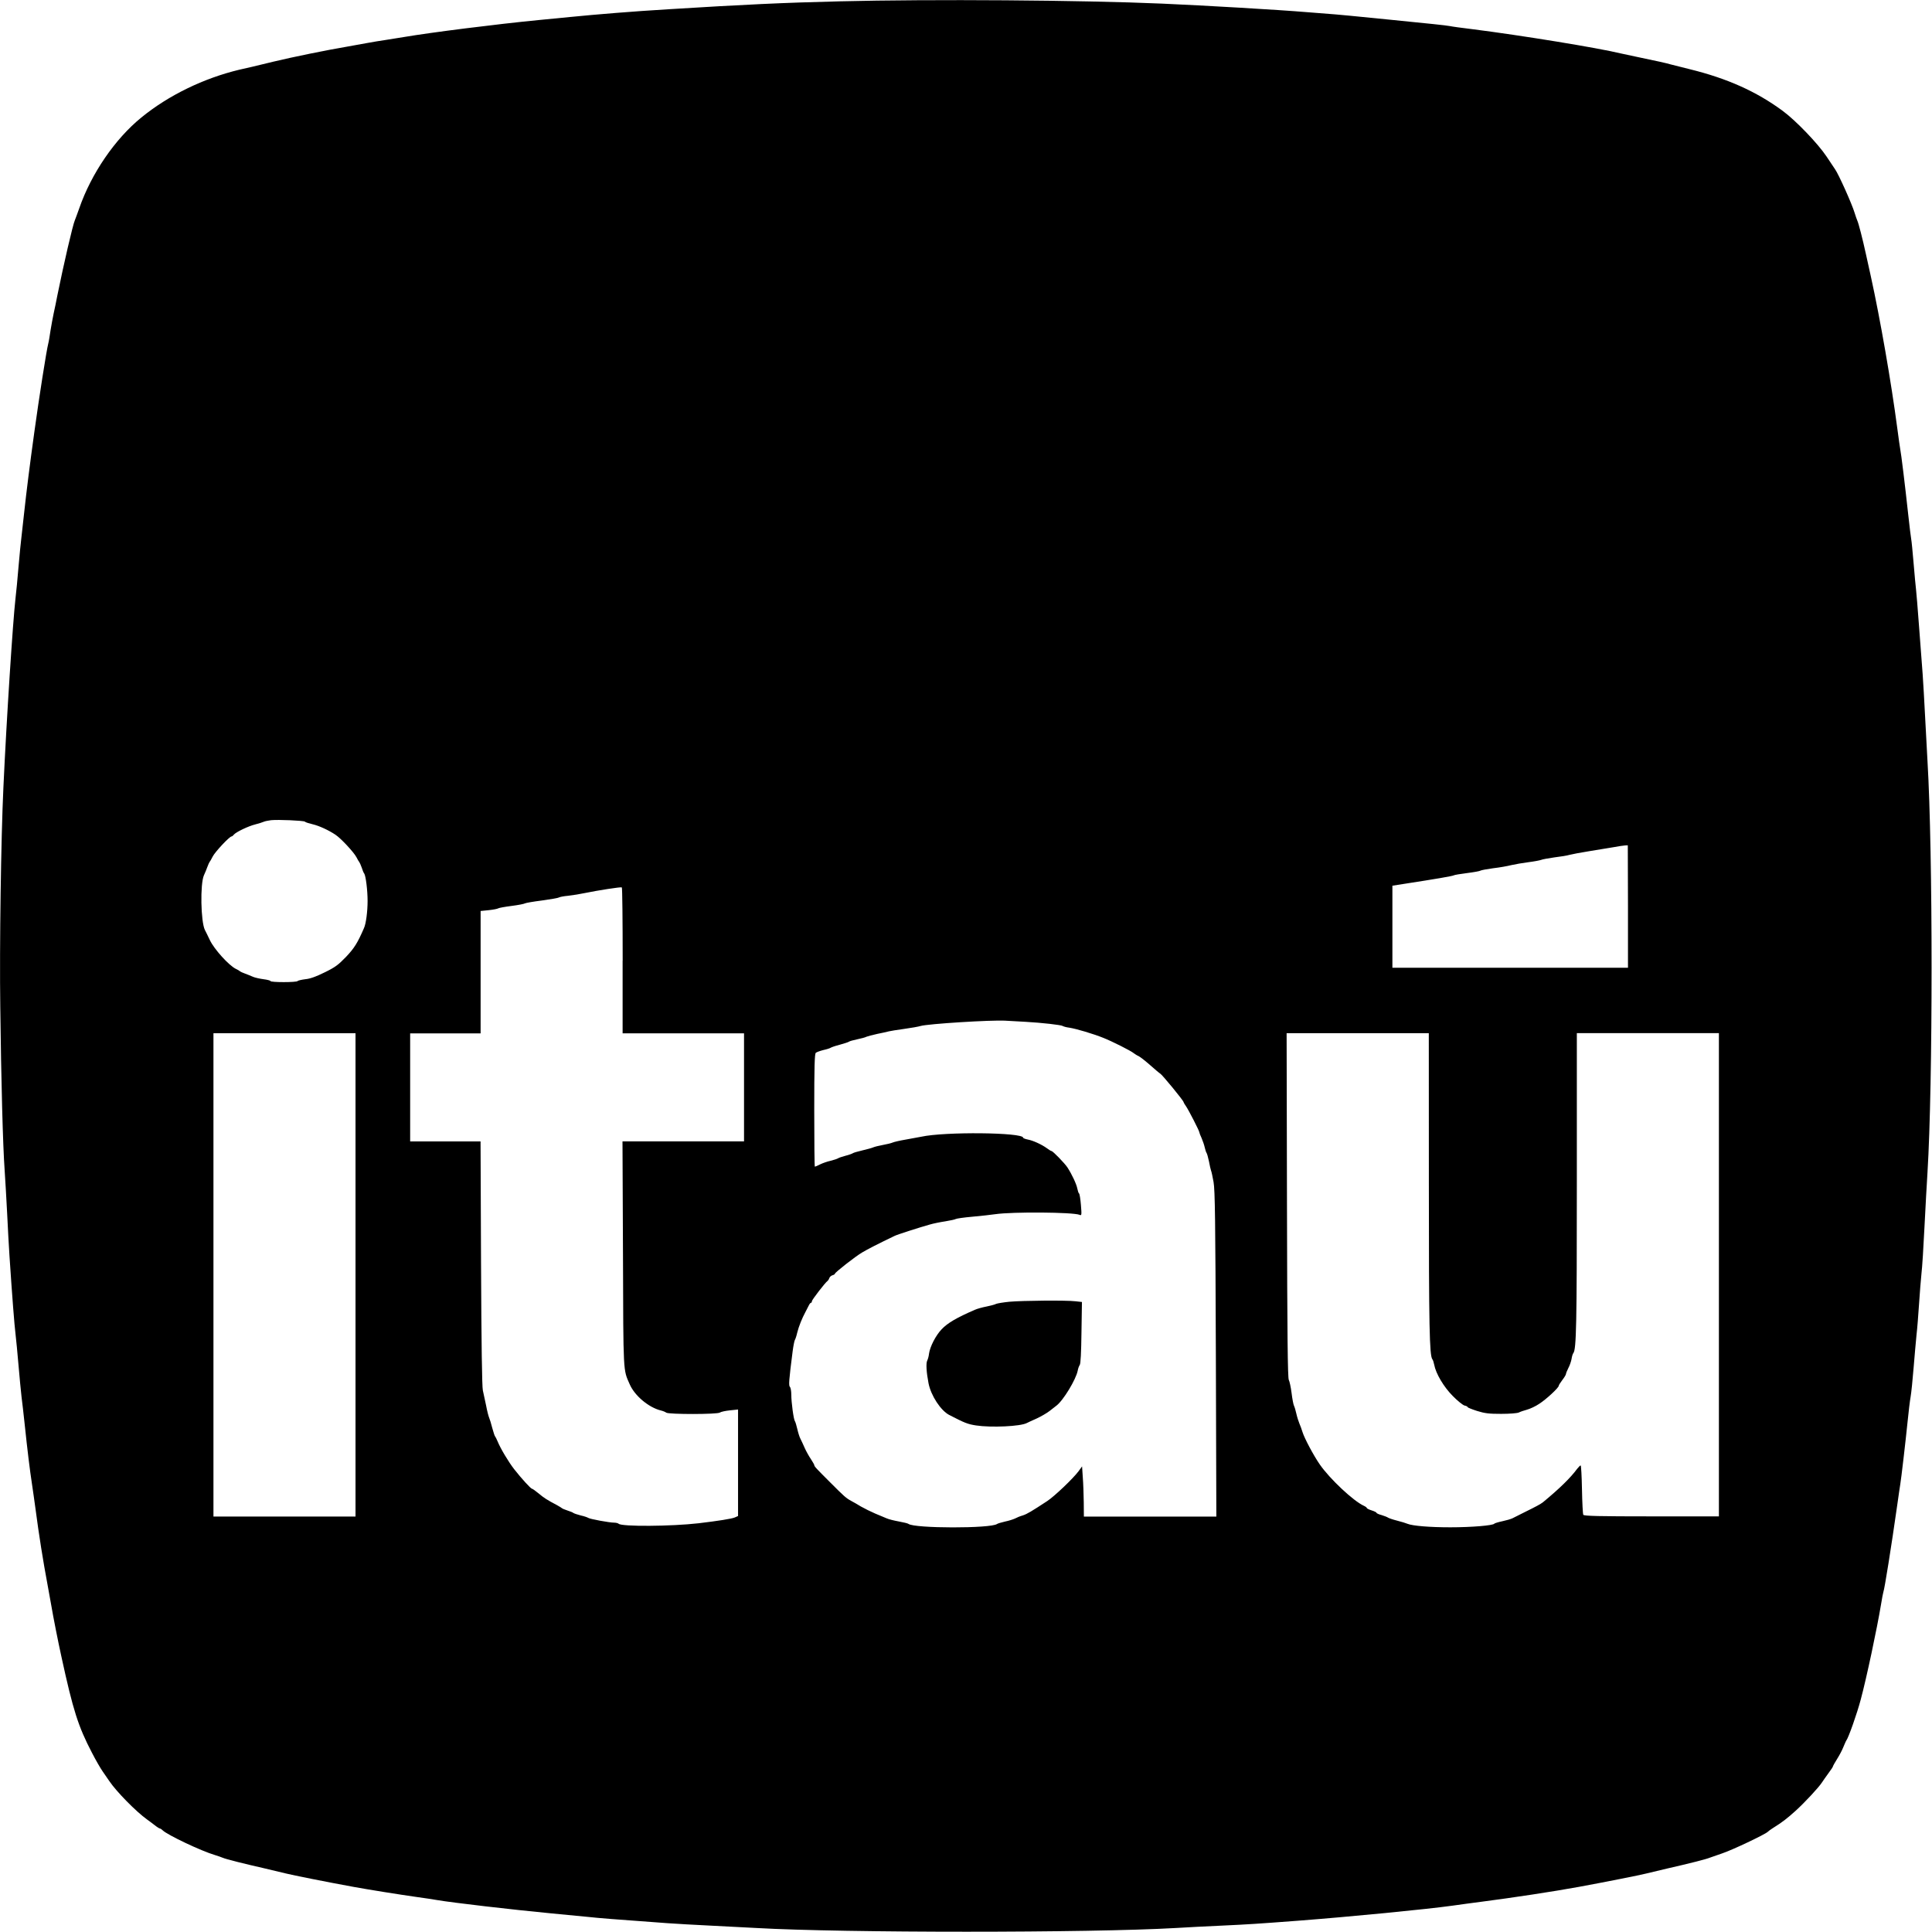
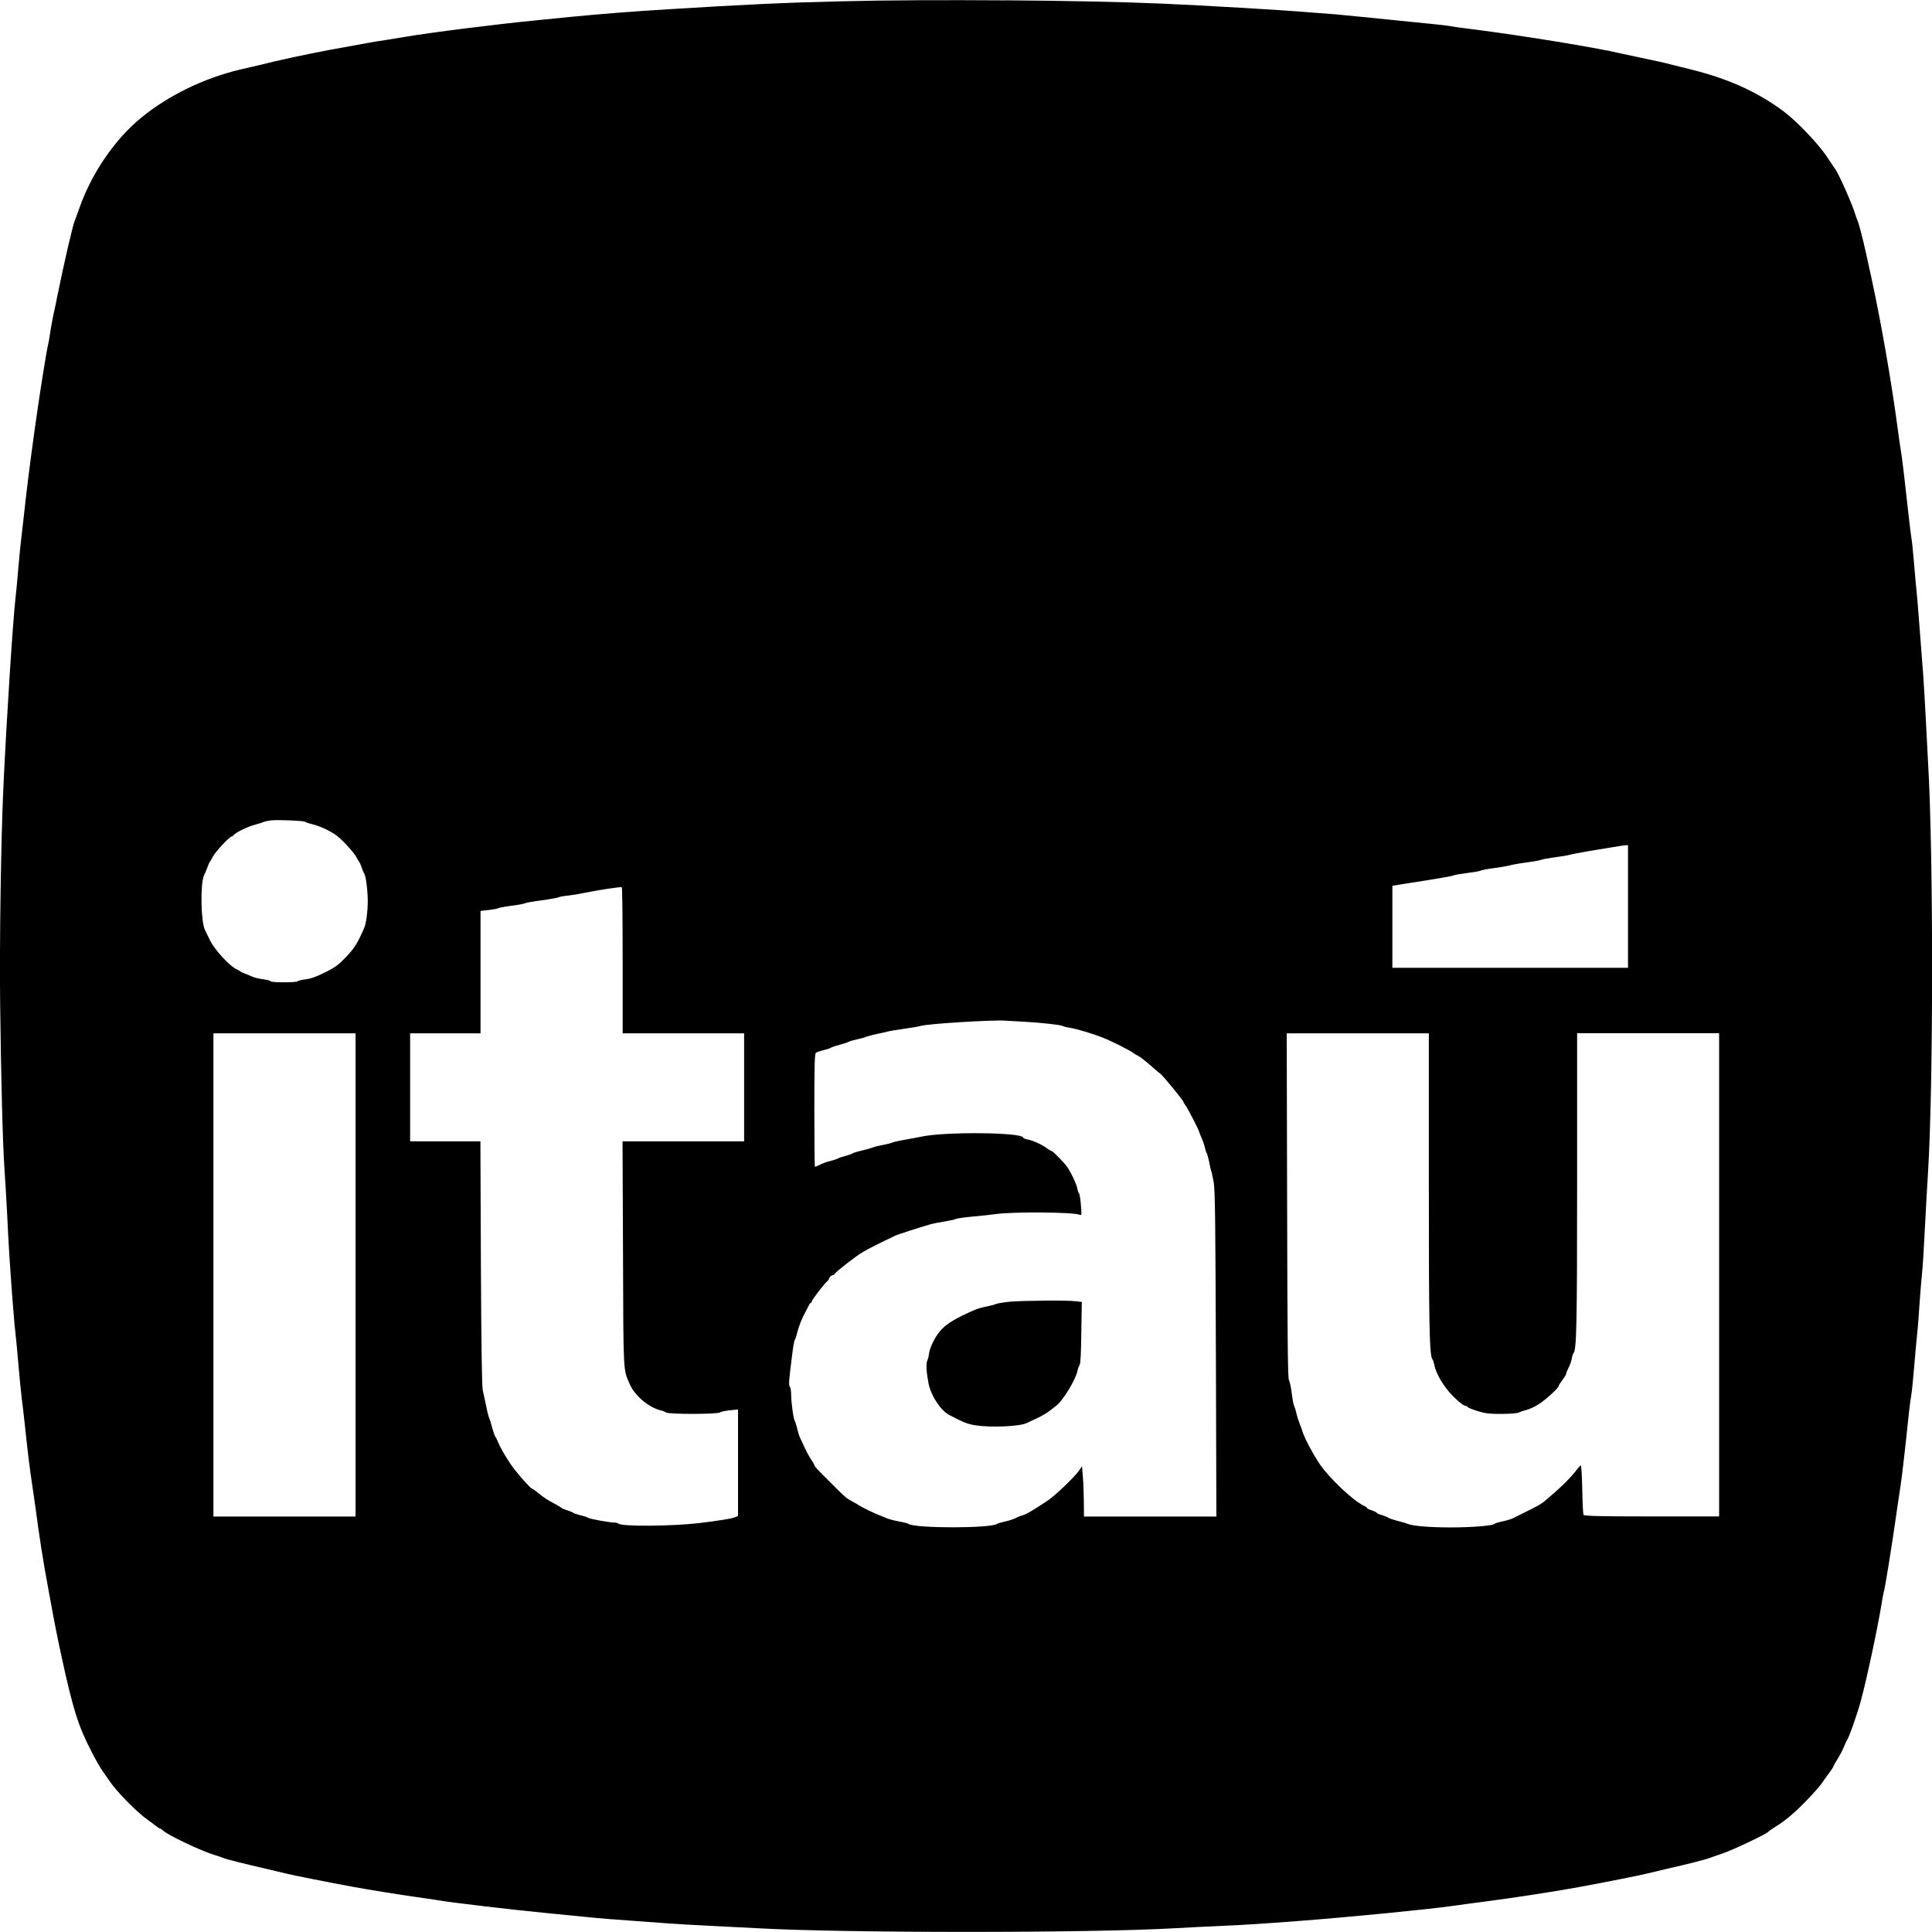
<svg xmlns="http://www.w3.org/2000/svg" width="32" height="32" version="1.1" id="svg2">
  <defs id="defs2" />
-   <g id="g2" transform="translate(-2.752553,2.030927)">
-     <path d="m 16.665,-2.009 c -0.921,0.022 -1.597,0.054 -2.836,0.131 -0.573,0.034 -1.198,0.085 -1.639,0.129 -0.111,0.012 -0.342,0.034 -0.513,0.05 -0.718,0.07 -1.784,0.205 -2.232,0.281 -0.095,0.016 -0.233,0.038 -0.312,0.05 -0.076,0.01 -0.213,0.034 -0.302,0.05 -0.088,0.016 -0.237,0.044 -0.332,0.06 -0.332,0.056 -0.897,0.171 -1.217,0.248 -0.089,0.022 -0.248,0.06 -0.352,0.085 -0.105,0.024 -0.199,0.046 -0.211,0.048 -0.59,0.141 -1.175,0.424 -1.625,0.792 -0.438,0.356 -0.83,0.931 -1.028,1.502 -0.032,0.088 -0.064,0.179 -0.074,0.201 -0.034,0.076 -0.183,0.72 -0.29,1.247 -0.016,0.088 -0.044,0.219 -0.06,0.292 -0.016,0.072 -0.038,0.199 -0.052,0.281 -0.012,0.082 -0.028,0.183 -0.038,0.221 -0.03,0.115 -0.153,0.899 -0.231,1.468 -0.076,0.551 -0.127,0.951 -0.171,1.358 -0.022,0.199 -0.044,0.394 -0.048,0.432 -0.006,0.038 -0.024,0.233 -0.042,0.432 -0.016,0.199 -0.04,0.442 -0.052,0.543 -0.042,0.37 -0.147,1.981 -0.199,3.117 -0.04,0.842 -0.066,2.647 -0.052,3.63 0.014,1.227 0.044,2.323 0.072,2.705 0.01,0.155 0.03,0.481 0.042,0.724 0.012,0.243 0.028,0.555 0.038,0.694 0.046,0.696 0.082,1.152 0.1,1.297 0.01,0.089 0.034,0.324 0.05,0.521 0.016,0.197 0.04,0.432 0.05,0.523 0.012,0.091 0.034,0.286 0.05,0.435 0.05,0.477 0.089,0.788 0.121,0.996 0.016,0.111 0.044,0.3 0.06,0.422 0.058,0.442 0.127,0.873 0.201,1.267 0.016,0.088 0.042,0.237 0.06,0.332 0.034,0.201 0.113,0.601 0.169,0.855 0.193,0.887 0.277,1.152 0.505,1.589 0.062,0.121 0.143,0.261 0.179,0.312 0.034,0.05 0.084,0.123 0.111,0.161 0.115,0.171 0.443,0.505 0.624,0.634 0.03,0.022 0.088,0.064 0.126,0.094 0.04,0.032 0.079,0.056 0.089,0.056 0.008,0 0.028,0.014 0.044,0.03 0.079,0.076 0.632,0.34 0.869,0.41 0.044,0.014 0.099,0.032 0.121,0.042 0.052,0.024 0.348,0.098 0.704,0.179 0.155,0.036 0.314,0.074 0.352,0.084 0.093,0.024 0.676,0.141 1.116,0.221 0.253,0.046 0.746,0.125 1.056,0.169 0.117,0.016 0.266,0.038 0.332,0.05 0.243,0.042 1.249,0.159 1.88,0.219 0.227,0.022 0.507,0.048 0.623,0.06 0.189,0.02 0.382,0.036 1.307,0.103 0.139,0.01 0.455,0.028 0.704,0.04 0.249,0.012 0.597,0.03 0.774,0.04 1.432,0.082 5.526,0.082 6.938,0 0.177,-0.012 0.525,-0.028 0.774,-0.04 0.428,-0.02 0.585,-0.03 1.257,-0.081 0.861,-0.066 2.126,-0.189 2.554,-0.249 0.123,-0.018 0.334,-0.046 0.473,-0.064 0.513,-0.066 1.217,-0.173 1.619,-0.247 0.441,-0.081 1.024,-0.197 1.116,-0.221 0.038,-0.01 0.197,-0.048 0.352,-0.084 0.348,-0.079 0.65,-0.155 0.704,-0.179 a 11.671,11.671 0 0 1 0.201,-0.07 c 0.165,-0.054 0.712,-0.314 0.758,-0.358 0.014,-0.014 0.054,-0.044 0.088,-0.064 0.157,-0.098 0.229,-0.155 0.372,-0.283 0.161,-0.147 0.384,-0.388 0.438,-0.471 0.018,-0.028 0.066,-0.096 0.106,-0.151 0.042,-0.056 0.076,-0.107 0.076,-0.115 0,-0.008 0.032,-0.064 0.07,-0.125 0.038,-0.06 0.085,-0.149 0.103,-0.197 0.02,-0.046 0.04,-0.096 0.048,-0.106 0.038,-0.05 0.179,-0.451 0.239,-0.678 0.095,-0.352 0.271,-1.182 0.336,-1.575 0.016,-0.1 0.034,-0.195 0.04,-0.211 0.018,-0.044 0.129,-0.734 0.229,-1.438 0.022,-0.155 0.044,-0.31 0.05,-0.342 0.016,-0.093 0.088,-0.71 0.121,-1.036 0.016,-0.161 0.038,-0.346 0.05,-0.412 0.012,-0.067 0.034,-0.284 0.05,-0.483 0.016,-0.199 0.038,-0.444 0.048,-0.543 0.012,-0.1 0.03,-0.33 0.042,-0.513 0.012,-0.183 0.03,-0.408 0.04,-0.503 0.012,-0.094 0.034,-0.442 0.05,-0.774 0.018,-0.332 0.038,-0.74 0.05,-0.905 0.09,-1.462 0.09,-5.299 0,-6.808 -0.01,-0.171 -0.028,-0.507 -0.04,-0.744 -0.012,-0.237 -0.03,-0.551 -0.04,-0.694 -0.012,-0.145 -0.038,-0.501 -0.06,-0.794 -0.022,-0.294 -0.044,-0.569 -0.05,-0.613 -0.006,-0.044 -0.024,-0.239 -0.04,-0.432 -0.016,-0.193 -0.034,-0.374 -0.04,-0.402 -0.006,-0.028 -0.028,-0.213 -0.05,-0.412 -0.052,-0.481 -0.117,-1.011 -0.131,-1.074 -0.006,-0.028 -0.028,-0.189 -0.05,-0.354 -0.099,-0.752 -0.281,-1.8 -0.438,-2.514 -0.022,-0.101 -0.058,-0.263 -0.08,-0.362 -0.056,-0.257 -0.123,-0.517 -0.145,-0.563 -0.01,-0.022 -0.028,-0.076 -0.042,-0.121 -0.044,-0.149 -0.268,-0.646 -0.324,-0.724 -0.008,-0.012 -0.072,-0.106 -0.141,-0.211 -0.143,-0.215 -0.509,-0.597 -0.728,-0.758 -0.434,-0.32 -0.917,-0.537 -1.54,-0.69 a 29.44,29.44 0 0 1 -0.322,-0.081 c -0.074,-0.022 -0.223,-0.054 -0.543,-0.121 a 26.462,26.462 0 0 1 -0.271,-0.058 c -0.388,-0.094 -1.651,-0.3 -2.474,-0.404 -0.165,-0.02 -0.328,-0.042 -0.362,-0.05 -0.06,-0.012 -0.352,-0.042 -0.945,-0.101 -0.165,-0.016 -0.392,-0.04 -0.503,-0.05 -0.111,-0.012 -0.31,-0.03 -0.442,-0.042 -0.133,-0.01 -0.35,-0.028 -0.483,-0.038 -0.45,-0.038 -1.701,-0.111 -2.393,-0.141 -1.338,-0.058 -3.807,-0.076 -5.34,-0.038 z M 7.804,11.58 c 0.012,0.01 0.07,0.028 0.129,0.042 0.109,0.026 0.262,0.097 0.376,0.173 0.091,0.06 0.304,0.29 0.346,0.37 0.02,0.04 0.042,0.076 0.048,0.082 0.006,0.006 0.024,0.046 0.04,0.09 0.014,0.044 0.032,0.091 0.042,0.1 0.026,0.038 0.056,0.277 0.056,0.455 0,0.173 -0.026,0.376 -0.06,0.45 -0.108,0.249 -0.161,0.332 -0.298,0.477 -0.127,0.131 -0.179,0.171 -0.352,0.255 -0.141,0.07 -0.242,0.107 -0.322,0.114 -0.064,0.008 -0.121,0.022 -0.127,0.03 -0.014,0.024 -0.45,0.024 -0.45,0 0,-0.008 -0.05,-0.022 -0.115,-0.03 -0.062,-0.008 -0.141,-0.026 -0.175,-0.04 a 2.07,2.07 0 0 0 -0.133,-0.054 c -0.038,-0.014 -0.075,-0.03 -0.081,-0.036 -0.006,-0.008 -0.036,-0.026 -0.07,-0.042 -0.117,-0.058 -0.358,-0.326 -0.428,-0.473 -0.038,-0.078 -0.074,-0.155 -0.084,-0.171 -0.068,-0.137 -0.08,-0.76 -0.016,-0.905 0.018,-0.038 0.044,-0.102 0.058,-0.141 0.014,-0.038 0.03,-0.074 0.036,-0.08 0.006,-0.006 0.03,-0.046 0.052,-0.091 0.038,-0.075 0.277,-0.332 0.312,-0.332 0.008,0 0.026,-0.014 0.04,-0.032 0.038,-0.042 0.233,-0.137 0.352,-0.167 0.056,-0.014 0.119,-0.034 0.141,-0.044 0.022,-0.01 0.076,-0.02 0.121,-0.026 0.119,-0.012 0.535,0.006 0.561,0.024 z m 21.913,1.402 v 1.016 h -3.902 v -1.359 l 0.217,-0.034 c 0.481,-0.074 0.78,-0.125 0.798,-0.137 0.012,-0.008 0.111,-0.024 0.221,-0.038 0.111,-0.014 0.211,-0.032 0.221,-0.04 0.012,-0.008 0.107,-0.026 0.211,-0.04 0.105,-0.012 0.241,-0.036 0.302,-0.052 0.06,-0.014 0.187,-0.036 0.281,-0.048 0.095,-0.012 0.189,-0.03 0.211,-0.038 0.022,-0.01 0.123,-0.028 0.221,-0.042 0.101,-0.012 0.213,-0.03 0.251,-0.042 0.038,-0.01 0.183,-0.038 0.322,-0.06 0.139,-0.022 0.32,-0.052 0.402,-0.066 0.082,-0.016 0.171,-0.028 0.197,-0.03 l 0.044,-0.002 z M 13.065,13.879 v 1.205 h 2.011 v 1.79 h -2.013 l 0.008,1.864 c 0.006,2.009 0.002,1.91 0.111,2.158 0.082,0.191 0.316,0.386 0.517,0.435 0.034,0.008 0.073,0.024 0.089,0.036 0.038,0.03 0.853,0.03 0.889,-0.002 0.016,-0.012 0.088,-0.028 0.165,-0.036 l 0.135,-0.014 v 1.764 l -0.054,0.024 c -0.05,0.022 -0.281,0.058 -0.599,0.096 -0.452,0.052 -1.277,0.058 -1.325,0.008 -0.012,-0.01 -0.044,-0.018 -0.074,-0.018 -0.079,0 -0.404,-0.06 -0.429,-0.079 -0.012,-0.008 -0.066,-0.028 -0.123,-0.04 -0.054,-0.014 -0.108,-0.032 -0.121,-0.04 -0.01,-0.01 -0.056,-0.028 -0.1,-0.042 -0.044,-0.014 -0.085,-0.032 -0.091,-0.038 -0.006,-0.006 -0.042,-0.028 -0.081,-0.05 -0.167,-0.088 -0.217,-0.12 -0.306,-0.195 -0.052,-0.042 -0.1,-0.078 -0.111,-0.078 -0.02,-0.002 -0.173,-0.169 -0.293,-0.322 -0.093,-0.119 -0.229,-0.346 -0.276,-0.463 -0.016,-0.038 -0.034,-0.074 -0.04,-0.08 -0.008,-0.006 -0.028,-0.068 -0.048,-0.141 -0.018,-0.072 -0.042,-0.149 -0.052,-0.171 -0.01,-0.022 -0.034,-0.113 -0.05,-0.201 a 9.634,9.634 0 0 0 -0.054,-0.251 c -0.014,-0.06 -0.024,-0.768 -0.03,-2.108 l -0.008,-2.015 H 9.546 v -1.79 h 1.167 v -2.027 l 0.137,-0.014 c 0.074,-0.008 0.145,-0.022 0.155,-0.03 0.012,-0.008 0.111,-0.026 0.221,-0.04 0.111,-0.014 0.211,-0.034 0.221,-0.042 0.012,-0.008 0.139,-0.03 0.282,-0.048 0.145,-0.02 0.272,-0.042 0.281,-0.05 0.012,-0.008 0.079,-0.022 0.151,-0.028 a 3.32,3.32 0 0 0 0.282,-0.046 c 0.215,-0.044 0.591,-0.103 0.609,-0.093 0.008,0.004 0.014,0.551 0.014,1.215 z m 6.667,1.014 c 0.281,0.016 0.599,0.052 0.623,0.07 0.012,0.008 0.06,0.022 0.111,0.028 0.115,0.018 0.394,0.101 0.563,0.169 0.141,0.056 0.455,0.213 0.503,0.254 0.016,0.012 0.052,0.036 0.08,0.048 0.028,0.014 0.117,0.084 0.195,0.153 0.079,0.07 0.151,0.131 0.161,0.135 0.03,0.014 0.388,0.449 0.388,0.473 0,0.006 0.018,0.038 0.04,0.068 0.042,0.06 0.221,0.408 0.221,0.431 0,0.008 0.016,0.052 0.038,0.098 0.02,0.046 0.044,0.117 0.052,0.155 0.008,0.038 0.022,0.079 0.03,0.09 0.008,0.01 0.026,0.074 0.04,0.141 0.012,0.066 0.028,0.135 0.034,0.151 0.008,0.016 0.026,0.102 0.042,0.191 0.024,0.133 0.03,0.634 0.038,2.85 l 0.008,2.691 h -2.194 l -0.002,-0.237 c -0.002,-0.129 -0.008,-0.316 -0.016,-0.414 l -0.012,-0.181 -0.058,0.08 c -0.092,0.123 -0.396,0.412 -0.517,0.493 -0.264,0.173 -0.334,0.215 -0.406,0.239 -0.044,0.012 -0.102,0.036 -0.131,0.052 -0.03,0.014 -0.105,0.038 -0.165,0.05 -0.06,0.014 -0.121,0.032 -0.131,0.04 -0.102,0.076 -1.37,0.075 -1.468,-0.002 -0.01,-0.008 -0.082,-0.026 -0.161,-0.04 -0.076,-0.014 -0.167,-0.036 -0.201,-0.052 -0.032,-0.014 -0.119,-0.05 -0.189,-0.079 a 2.832,2.832 0 0 1 -0.237,-0.117 3.329,3.329 0 0 0 -0.163,-0.094 c -0.084,-0.046 -0.113,-0.073 -0.342,-0.302 -0.235,-0.235 -0.266,-0.267 -0.266,-0.289 0,-0.008 -0.026,-0.052 -0.056,-0.099 -0.032,-0.046 -0.079,-0.131 -0.103,-0.185 -0.024,-0.056 -0.056,-0.123 -0.07,-0.151 -0.016,-0.028 -0.038,-0.1 -0.052,-0.161 -0.014,-0.06 -0.032,-0.121 -0.04,-0.131 -0.022,-0.028 -0.06,-0.314 -0.06,-0.438 0,-0.058 -0.01,-0.117 -0.022,-0.129 -0.024,-0.024 -0.018,-0.105 0.044,-0.59 0.012,-0.094 0.03,-0.181 0.038,-0.191 0.008,-0.012 0.026,-0.064 0.038,-0.119 0.026,-0.105 0.081,-0.241 0.137,-0.344 0.018,-0.034 0.042,-0.08 0.054,-0.105 0.012,-0.026 0.028,-0.046 0.038,-0.046 0.008,0 0.014,-0.012 0.014,-0.026 0,-0.022 0.221,-0.31 0.26,-0.336 0.008,-0.006 0.022,-0.026 0.028,-0.046 0.008,-0.022 0.032,-0.042 0.054,-0.048 0.022,-0.006 0.04,-0.018 0.04,-0.026 0,-0.02 0.338,-0.286 0.452,-0.352 0.082,-0.05 0.268,-0.145 0.537,-0.274 0.038,-0.02 0.414,-0.141 0.579,-0.187 0.06,-0.018 0.179,-0.042 0.261,-0.054 0.082,-0.014 0.161,-0.03 0.171,-0.038 0.012,-0.008 0.133,-0.026 0.272,-0.038 0.139,-0.012 0.31,-0.032 0.382,-0.042 0.286,-0.042 1.289,-0.034 1.396,0.01 0.036,0.016 0.038,0.008 0.024,-0.163 -0.008,-0.099 -0.022,-0.183 -0.03,-0.189 -0.01,-0.006 -0.022,-0.044 -0.03,-0.084 -0.014,-0.074 -0.091,-0.237 -0.163,-0.348 -0.046,-0.07 -0.242,-0.272 -0.264,-0.272 -0.008,0 -0.042,-0.02 -0.076,-0.046 -0.088,-0.064 -0.231,-0.129 -0.318,-0.145 -0.042,-0.008 -0.076,-0.022 -0.076,-0.03 0,-0.088 -1.299,-0.102 -1.689,-0.016 -0.05,0.01 -0.167,0.032 -0.261,0.048 -0.095,0.016 -0.189,0.038 -0.211,0.048 -0.022,0.01 -0.094,0.028 -0.161,0.04 -0.066,0.012 -0.139,0.03 -0.161,0.04 -0.022,0.01 -0.102,0.032 -0.179,0.05 -0.076,0.018 -0.149,0.038 -0.161,0.048 -0.012,0.008 -0.066,0.028 -0.123,0.042 -0.054,0.014 -0.111,0.034 -0.121,0.042 -0.012,0.008 -0.066,0.026 -0.121,0.04 -0.056,0.012 -0.135,0.04 -0.175,0.06 -0.042,0.022 -0.081,0.038 -0.087,0.038 -0.006,0 -0.01,-0.42 -0.01,-0.933 0,-0.726 0.006,-0.937 0.026,-0.953 0.014,-0.012 0.07,-0.032 0.125,-0.046 0.056,-0.012 0.111,-0.03 0.121,-0.038 0.012,-0.008 0.079,-0.032 0.151,-0.05 0.072,-0.02 0.141,-0.042 0.151,-0.05 0.012,-0.01 0.074,-0.026 0.139,-0.04 0.067,-0.014 0.135,-0.032 0.151,-0.042 0.018,-0.008 0.101,-0.03 0.183,-0.048 a 3.936,3.936 0 0 0 0.191,-0.042 c 0.022,-0.006 0.135,-0.024 0.251,-0.04 0.117,-0.016 0.239,-0.038 0.271,-0.048 0.117,-0.036 1.171,-0.102 1.408,-0.088 0.066,0.004 0.211,0.012 0.322,0.018 z M 8.641,19.086 v 4.002 h -2.353 V 15.083 h 2.353 z M 26.419,17.577 c 0,2.381 0.01,2.842 0.058,2.906 0.01,0.01 0.022,0.05 0.03,0.088 0.028,0.151 0.159,0.37 0.307,0.519 0.079,0.081 0.167,0.151 0.195,0.159 0.03,0.006 0.052,0.018 0.052,0.026 0,0.008 0.07,0.036 0.157,0.064 0.129,0.04 0.197,0.048 0.398,0.048 0.141,0 0.263,-0.01 0.292,-0.022 0.026,-0.014 0.088,-0.034 0.139,-0.048 0.05,-0.014 0.141,-0.056 0.201,-0.097 0.113,-0.072 0.322,-0.265 0.322,-0.298 0,-0.01 0.028,-0.054 0.06,-0.096 0.034,-0.044 0.06,-0.088 0.06,-0.1 0,-0.012 0.018,-0.054 0.038,-0.095 0.022,-0.04 0.046,-0.108 0.054,-0.151 0.006,-0.044 0.02,-0.088 0.03,-0.099 0.05,-0.064 0.058,-0.471 0.058,-2.83 v -2.47 h 2.353 v 8.004 h -1.114 c -0.871,0 -1.12,-0.006 -1.132,-0.026 -0.008,-0.012 -0.018,-0.203 -0.022,-0.422 -0.004,-0.217 -0.014,-0.396 -0.022,-0.396 -0.008,0 -0.032,0.024 -0.056,0.054 -0.113,0.153 -0.29,0.326 -0.567,0.555 -0.04,0.032 -0.123,0.076 -0.304,0.165 -0.082,0.04 -0.173,0.087 -0.201,0.101 -0.028,0.014 -0.105,0.036 -0.171,0.05 -0.066,0.014 -0.125,0.032 -0.131,0.04 -0.02,0.03 -0.376,0.06 -0.728,0.06 -0.346,0 -0.627,-0.024 -0.71,-0.058 -0.022,-0.01 -0.099,-0.034 -0.171,-0.052 -0.072,-0.018 -0.139,-0.042 -0.151,-0.05 -0.01,-0.008 -0.058,-0.028 -0.105,-0.042 -0.048,-0.012 -0.086,-0.03 -0.086,-0.038 0,-0.008 -0.036,-0.026 -0.081,-0.04 -0.044,-0.014 -0.08,-0.032 -0.08,-0.04 0,-0.008 -0.022,-0.024 -0.048,-0.036 -0.173,-0.078 -0.565,-0.446 -0.73,-0.684 -0.101,-0.145 -0.256,-0.435 -0.288,-0.541 -0.012,-0.042 -0.036,-0.105 -0.05,-0.137 -0.014,-0.034 -0.038,-0.106 -0.05,-0.161 -0.012,-0.056 -0.03,-0.115 -0.04,-0.135 -0.01,-0.018 -0.028,-0.113 -0.04,-0.211 -0.012,-0.097 -0.034,-0.195 -0.046,-0.217 -0.018,-0.03 -0.026,-0.748 -0.03,-2.892 l -0.006,-2.85 h 2.355 z m 0,0" style="fill:#000000;fill-opacity:1;fill-rule:nonzero;stroke:none;stroke-width:0.067" id="path1" />
-     <path d="m 19.471,19.53 c -0.098,0.01 -0.199,0.026 -0.221,0.036 -0.022,0.012 -0.094,0.03 -0.161,0.044 -0.064,0.012 -0.151,0.036 -0.191,0.054 -0.302,0.131 -0.449,0.217 -0.549,0.322 -0.097,0.101 -0.193,0.288 -0.209,0.404 -0.004,0.04 -0.018,0.093 -0.03,0.115 -0.022,0.046 -0.014,0.189 0.022,0.376 0.04,0.203 0.201,0.451 0.344,0.525 0.254,0.131 0.302,0.151 0.443,0.173 0.253,0.038 0.736,0.016 0.841,-0.04 0.018,-0.01 0.093,-0.044 0.165,-0.076 0.073,-0.034 0.167,-0.089 0.211,-0.123 0.044,-0.034 0.094,-0.074 0.113,-0.088 0.115,-0.086 0.326,-0.436 0.354,-0.581 0.006,-0.036 0.022,-0.079 0.034,-0.095 0.014,-0.018 0.024,-0.203 0.028,-0.535 l 0.008,-0.507 -0.109,-0.012 c -0.147,-0.018 -0.871,-0.012 -1.092,0.008 z m 0,0" style="fill:#000000;fill-opacity:1;fill-rule:nonzero;stroke:none;stroke-width:0.067" id="path2" />
-   </g>
+   <path id="path1" style="fill:#000000;fill-opacity:1;fill-rule:nonzero;stroke:none;stroke-width:0.067" d="m 16.656,0.006 c -0.976,-0.007 -1.978,-0.004 -2.744,0.016 -0.921,0.022 -1.597,0.054 -2.836,0.131 C 10.503,0.187 9.878,0.237 9.438,0.281 9.327,0.293 9.097,0.316 8.926,0.332 c -0.718,0.07 -1.784,0.205 -2.232,0.281 -0.095,0.016 -0.234,0.039 -0.312,0.051 -0.076,0.01 -0.212,0.033 -0.301,0.049 -0.088,0.016 -0.238,0.045 -0.332,0.061 C 5.416,0.83 4.851,0.945 4.531,1.021 4.443,1.044 4.284,1.081 4.18,1.105 4.075,1.129 3.981,1.152 3.969,1.154 3.379,1.295 2.792,1.579 2.342,1.947 1.903,2.303 1.512,2.878 1.314,3.449 c -0.032,0.088 -0.064,0.179 -0.074,0.201 -0.034,0.076 -0.182,0.719 -0.289,1.246 -0.016,0.088 -0.044,0.22 -0.061,0.293 -0.016,0.072 -0.039,0.199 -0.053,0.281 -0.012,0.082 -0.027,0.183 -0.037,0.221 -0.03,0.115 -0.154,0.9 -0.232,1.469 -0.076,0.551 -0.126,0.951 -0.17,1.357 -0.022,0.199 -0.045,0.393 -0.049,0.432 -0.006,0.038 -0.025,0.232 -0.043,0.432 -0.016,0.199 -0.039,0.442 -0.051,0.543 -0.042,0.37 -0.147,1.983 -0.199,3.119 -0.04,0.842 -0.067,2.645 -0.053,3.629 0.014,1.227 0.044,2.323 0.072,2.705 0.01,0.155 0.031,0.481 0.043,0.725 0.012,0.243 0.027,0.555 0.037,0.693 0.046,0.696 0.084,1.152 0.102,1.297 0.01,0.089 0.033,0.325 0.049,0.521 0.016,0.197 0.041,0.431 0.051,0.521 0.012,0.091 0.035,0.287 0.051,0.436 0.05,0.477 0.089,0.789 0.121,0.996 0.016,0.111 0.045,0.299 0.061,0.422 0.058,0.442 0.125,0.873 0.199,1.268 0.016,0.088 0.042,0.236 0.061,0.33 0.034,0.201 0.114,0.602 0.17,0.855 0.193,0.887 0.277,1.151 0.504,1.588 0.062,0.121 0.143,0.262 0.18,0.312 0.034,0.05 0.085,0.122 0.111,0.16 0.115,0.171 0.442,0.506 0.623,0.635 0.03,0.022 0.089,0.063 0.127,0.094 0.04,0.032 0.078,0.057 0.088,0.057 0.008,0 0.029,0.015 0.045,0.031 0.079,0.076 0.63,0.34 0.867,0.41 0.044,0.014 0.099,0.031 0.121,0.041 0.052,0.024 0.349,0.099 0.705,0.18 0.155,0.036 0.313,0.074 0.352,0.084 0.093,0.024 0.675,0.14 1.115,0.221 0.253,0.046 0.747,0.126 1.057,0.17 0.117,0.016 0.266,0.037 0.332,0.049 0.243,0.042 1.249,0.16 1.881,0.221 0.227,0.022 0.506,0.049 0.623,0.061 0.189,0.02 0.382,0.035 1.307,0.102 0.139,0.01 0.454,0.029 0.703,0.041 0.249,0.012 0.598,0.029 0.775,0.039 1.432,0.082 5.526,0.082 6.938,0 0.177,-0.012 0.526,-0.027 0.775,-0.039 0.428,-0.02 0.584,-0.03 1.256,-0.08 0.861,-0.066 2.126,-0.19 2.555,-0.25 0.123,-0.018 0.334,-0.046 0.473,-0.064 0.513,-0.066 1.217,-0.174 1.619,-0.248 0.441,-0.081 1.023,-0.197 1.115,-0.221 0.038,-0.01 0.199,-0.048 0.354,-0.084 0.348,-0.079 0.649,-0.156 0.703,-0.18 a 11.671,11.671 0 0 1 0.201,-0.07 c 0.165,-0.054 0.712,-0.313 0.758,-0.357 0.014,-0.014 0.054,-0.044 0.088,-0.064 0.157,-0.098 0.23,-0.154 0.373,-0.283 0.161,-0.147 0.383,-0.388 0.438,-0.471 0.018,-0.028 0.067,-0.096 0.107,-0.15 0.042,-0.056 0.076,-0.107 0.076,-0.115 0,-0.008 0.032,-0.065 0.07,-0.125 0.038,-0.06 0.085,-0.149 0.104,-0.197 0.02,-0.046 0.039,-0.096 0.047,-0.105 0.038,-0.05 0.18,-0.452 0.24,-0.68 0.095,-0.352 0.272,-1.182 0.336,-1.574 0.016,-0.1 0.033,-0.195 0.039,-0.211 0.018,-0.044 0.13,-0.734 0.23,-1.438 0.022,-0.155 0.045,-0.31 0.051,-0.342 0.016,-0.093 0.087,-0.709 0.119,-1.035 0.016,-0.161 0.039,-0.348 0.051,-0.414 0.012,-0.067 0.035,-0.283 0.051,-0.482 0.016,-0.199 0.039,-0.444 0.049,-0.543 0.012,-0.1 0.029,-0.329 0.041,-0.512 0.012,-0.183 0.031,-0.409 0.041,-0.504 0.012,-0.094 0.033,-0.442 0.049,-0.773 0.018,-0.332 0.039,-0.74 0.051,-0.904 0.09,-1.462 0.09,-5.3 0,-6.809 -0.01,-0.171 -0.027,-0.507 -0.039,-0.744 -0.012,-0.237 -0.031,-0.55 -0.041,-0.693 -0.012,-0.145 -0.038,-0.501 -0.061,-0.795 -0.022,-0.294 -0.045,-0.569 -0.051,-0.613 -0.006,-0.044 -0.023,-0.239 -0.039,-0.432 -0.016,-0.193 -0.035,-0.374 -0.041,-0.402 -0.006,-0.028 -0.029,-0.213 -0.051,-0.412 -0.052,-0.481 -0.115,-1.012 -0.129,-1.074 -0.006,-0.028 -0.029,-0.188 -0.051,-0.354 -0.099,-0.752 -0.282,-1.8 -0.439,-2.514 -0.022,-0.101 -0.058,-0.265 -0.08,-0.363 -0.056,-0.257 -0.123,-0.516 -0.145,-0.562 -0.01,-0.022 -0.029,-0.077 -0.043,-0.121 C 30.678,3.381 30.457,2.883 30.4,2.805 30.392,2.793 30.326,2.698 30.258,2.594 30.115,2.379 29.751,1.997 29.531,1.836 29.097,1.516 28.614,1.299 27.99,1.146 A 29.44,29.44 0 0 1 27.668,1.066 C 27.594,1.045 27.445,1.012 27.125,0.945 A 26.462,26.462 0 0 1 26.854,0.887 c -0.388,-0.094 -1.65,-0.3 -2.473,-0.404 -0.165,-0.02 -0.329,-0.043 -0.363,-0.051 -0.06,-0.012 -0.35,-0.041 -0.943,-0.1 C 22.909,0.316 22.681,0.291 22.57,0.281 22.46,0.269 22.261,0.251 22.129,0.238 c -0.133,-0.01 -0.352,-0.027 -0.484,-0.037 -0.45,-0.038 -1.701,-0.11 -2.393,-0.141 -0.669,-0.029 -1.62,-0.048 -2.596,-0.055 z M 4.49,13.588 c 0.119,-0.012 0.534,0.005 0.561,0.023 0.012,0.01 0.071,0.029 0.129,0.043 0.109,0.026 0.263,0.095 0.377,0.172 0.091,0.06 0.304,0.291 0.346,0.371 0.02,0.04 0.043,0.076 0.049,0.082 0.006,0.006 0.023,0.045 0.039,0.09 0.014,0.044 0.033,0.092 0.043,0.102 0.026,0.038 0.057,0.276 0.057,0.453 0,0.173 -0.026,0.377 -0.061,0.451 -0.108,0.249 -0.162,0.332 -0.299,0.477 -0.127,0.131 -0.179,0.171 -0.352,0.256 -0.141,0.07 -0.24,0.105 -0.32,0.113 -0.064,0.008 -0.121,0.023 -0.127,0.031 -0.014,0.024 -0.451,0.024 -0.451,0 0,-0.008 -0.051,-0.023 -0.115,-0.031 -0.062,-0.008 -0.14,-0.025 -0.174,-0.039 a 2.07,2.07 0 0 0 -0.133,-0.055 c -0.038,-0.014 -0.074,-0.031 -0.08,-0.037 -0.006,-0.008 -0.036,-0.025 -0.07,-0.041 -0.117,-0.058 -0.359,-0.326 -0.43,-0.473 -0.038,-0.078 -0.074,-0.156 -0.084,-0.172 -0.068,-0.137 -0.08,-0.76 -0.016,-0.904 0.018,-0.038 0.045,-0.102 0.059,-0.141 0.014,-0.038 0.029,-0.074 0.035,-0.08 0.006,-0.006 0.031,-0.048 0.053,-0.092 0.038,-0.075 0.276,-0.332 0.311,-0.332 0.008,0 0.027,-0.013 0.041,-0.031 0.038,-0.042 0.233,-0.136 0.352,-0.166 0.056,-0.014 0.118,-0.035 0.141,-0.045 0.022,-0.01 0.077,-0.019 0.121,-0.025 z m 22.475,0.41 v 1.016 1.016 H 23.062 v -1.359 l 0.219,-0.035 c 0.481,-0.074 0.779,-0.125 0.797,-0.137 0.012,-0.008 0.112,-0.025 0.223,-0.039 0.111,-0.014 0.211,-0.031 0.221,-0.039 0.012,-0.008 0.106,-0.027 0.211,-0.041 0.105,-0.012 0.24,-0.037 0.301,-0.053 0.06,-0.014 0.189,-0.035 0.283,-0.047 0.095,-0.012 0.189,-0.031 0.211,-0.039 0.022,-0.01 0.122,-0.027 0.221,-0.041 0.101,-0.012 0.214,-0.031 0.252,-0.043 0.038,-0.01 0.182,-0.038 0.32,-0.061 0.139,-0.022 0.32,-0.052 0.402,-0.066 0.082,-0.016 0.171,-0.027 0.197,-0.029 z m -16.666,0.697 c 0.008,0.004 0.014,0.551 0.014,1.215 v 1.205 h 2.012 v 1.789 h -2.014 l 0.008,1.865 c 0.006,2.009 0.003,1.909 0.111,2.156 0.082,0.191 0.315,0.387 0.516,0.436 0.034,0.008 0.074,0.023 0.09,0.035 0.038,0.03 0.852,0.03 0.889,-0.002 0.016,-0.012 0.088,-0.027 0.164,-0.035 l 0.135,-0.014 v 1.764 l -0.055,0.023 c -0.05,0.022 -0.28,0.058 -0.598,0.096 -0.452,0.052 -1.278,0.058 -1.326,0.008 -0.012,-0.01 -0.044,-0.018 -0.074,-0.018 -0.079,0 -0.403,-0.06 -0.428,-0.078 -0.012,-0.008 -0.067,-0.029 -0.123,-0.041 -0.054,-0.014 -0.109,-0.031 -0.121,-0.039 -0.01,-0.01 -0.055,-0.029 -0.1,-0.043 -0.044,-0.014 -0.086,-0.031 -0.092,-0.037 -0.006,-0.006 -0.042,-0.029 -0.08,-0.051 -0.167,-0.088 -0.216,-0.121 -0.305,-0.195 -0.052,-0.042 -0.101,-0.078 -0.111,-0.078 -0.02,-0.002 -0.172,-0.169 -0.293,-0.322 -0.093,-0.119 -0.229,-0.346 -0.275,-0.463 -0.016,-0.038 -0.035,-0.074 -0.041,-0.08 -0.008,-0.006 -0.029,-0.068 -0.049,-0.141 -0.018,-0.072 -0.043,-0.148 -0.053,-0.17 -0.01,-0.022 -0.033,-0.113 -0.049,-0.201 a 9.634,9.634 0 0 0 -0.055,-0.252 c -0.014,-0.06 -0.025,-0.768 -0.031,-2.107 l -0.008,-2.016 H 6.793 v -1.789 h 1.166 v -2.027 l 0.137,-0.016 c 0.074,-0.008 0.146,-0.021 0.156,-0.029 0.012,-0.008 0.11,-0.027 0.221,-0.041 0.111,-0.014 0.211,-0.033 0.221,-0.041 0.012,-0.008 0.138,-0.031 0.281,-0.049 0.145,-0.02 0.271,-0.043 0.281,-0.051 0.012,-0.008 0.08,-0.021 0.152,-0.027 a 3.32,3.32 0 0 0 0.281,-0.047 c 0.215,-0.044 0.591,-0.102 0.609,-0.092 z m 6.359,2.211 c 0.066,0.004 0.212,0.012 0.322,0.018 0.281,0.016 0.599,0.052 0.623,0.07 0.012,0.008 0.059,0.021 0.109,0.027 0.115,0.018 0.396,0.102 0.564,0.17 0.141,0.056 0.454,0.213 0.502,0.254 0.016,0.012 0.052,0.035 0.08,0.047 0.028,0.014 0.117,0.084 0.195,0.152 0.079,0.07 0.15,0.131 0.16,0.135 0.03,0.014 0.389,0.449 0.389,0.473 0,0.006 0.019,0.038 0.041,0.068 0.042,0.06 0.221,0.409 0.221,0.432 0,0.008 0.017,0.051 0.039,0.098 0.02,0.046 0.045,0.116 0.053,0.154 0.008,0.038 0.021,0.08 0.029,0.092 0.008,0.01 0.027,0.074 0.041,0.141 0.012,0.066 0.027,0.135 0.033,0.15 0.008,0.016 0.027,0.103 0.043,0.191 0.024,0.133 0.029,0.633 0.037,2.85 l 0.008,2.691 h -2.193 l -0.002,-0.238 c -0.002,-0.129 -0.007,-0.315 -0.016,-0.414 l -0.014,-0.182 -0.057,0.082 c -0.092,0.123 -0.397,0.412 -0.518,0.492 -0.264,0.173 -0.334,0.214 -0.406,0.238 -0.044,0.012 -0.103,0.037 -0.131,0.053 -0.03,0.014 -0.104,0.039 -0.164,0.051 -0.06,0.014 -0.121,0.031 -0.131,0.039 -0.102,0.076 -1.37,0.076 -1.469,0 -0.01,-0.008 -0.082,-0.027 -0.16,-0.041 -0.076,-0.014 -0.167,-0.037 -0.201,-0.053 -0.032,-0.014 -0.119,-0.05 -0.189,-0.078 a 2.832,2.832 0 0 1 -0.238,-0.117 3.329,3.329 0 0 0 -0.162,-0.094 c -0.084,-0.046 -0.113,-0.073 -0.342,-0.303 -0.235,-0.235 -0.266,-0.267 -0.266,-0.289 0,-0.008 -0.027,-0.051 -0.057,-0.098 -0.032,-0.046 -0.077,-0.131 -0.102,-0.186 -0.024,-0.056 -0.056,-0.122 -0.07,-0.15 -0.016,-0.028 -0.039,-0.102 -0.053,-0.162 -0.014,-0.06 -0.033,-0.121 -0.041,-0.131 -0.022,-0.028 -0.061,-0.313 -0.061,-0.438 0,-0.058 -0.009,-0.117 -0.021,-0.129 -0.024,-0.024 -0.017,-0.105 0.045,-0.59 0.012,-0.094 0.029,-0.18 0.037,-0.189 0.008,-0.012 0.027,-0.065 0.039,-0.119 0.026,-0.105 0.08,-0.241 0.137,-0.344 0.018,-0.034 0.042,-0.081 0.055,-0.105 0.012,-0.026 0.027,-0.047 0.037,-0.047 0.008,0 0.014,-0.011 0.014,-0.025 0,-0.022 0.221,-0.31 0.26,-0.336 0.008,-0.006 0.023,-0.027 0.029,-0.047 0.008,-0.022 0.031,-0.041 0.053,-0.047 0.022,-0.006 0.041,-0.019 0.041,-0.027 0,-0.02 0.339,-0.285 0.453,-0.352 0.082,-0.05 0.268,-0.145 0.537,-0.273 0.038,-0.02 0.413,-0.141 0.578,-0.188 0.06,-0.018 0.179,-0.041 0.262,-0.053 0.082,-0.014 0.162,-0.031 0.172,-0.039 0.012,-0.008 0.132,-0.027 0.271,-0.039 0.139,-0.012 0.308,-0.031 0.381,-0.041 0.286,-0.042 1.29,-0.035 1.396,0.01 0.036,0.016 0.037,0.009 0.023,-0.162 -0.008,-0.099 -0.021,-0.183 -0.029,-0.189 -0.01,-0.006 -0.023,-0.046 -0.031,-0.086 -0.014,-0.074 -0.09,-0.237 -0.162,-0.348 -0.046,-0.07 -0.242,-0.271 -0.264,-0.271 -0.008,0 -0.042,-0.019 -0.076,-0.045 -0.088,-0.064 -0.232,-0.128 -0.318,-0.145 -0.042,-0.008 -0.076,-0.023 -0.076,-0.031 0,-0.088 -1.299,-0.102 -1.689,-0.016 -0.05,0.01 -0.167,0.033 -0.262,0.049 -0.095,0.016 -0.189,0.037 -0.211,0.047 -0.022,0.01 -0.094,0.029 -0.16,0.041 -0.066,0.012 -0.14,0.029 -0.162,0.039 -0.022,0.01 -0.101,0.033 -0.178,0.051 -0.076,0.018 -0.15,0.039 -0.162,0.049 -0.012,0.008 -0.065,0.029 -0.121,0.043 -0.054,0.014 -0.111,0.033 -0.121,0.041 -0.012,0.008 -0.067,0.027 -0.121,0.041 -0.056,0.012 -0.134,0.04 -0.174,0.061 -0.042,0.022 -0.082,0.037 -0.088,0.037 -0.006,0 -0.01,-0.421 -0.01,-0.934 0,-0.726 0.005,-0.937 0.025,-0.953 0.014,-0.012 0.071,-0.031 0.125,-0.045 0.056,-0.012 0.111,-0.031 0.121,-0.039 0.012,-0.008 0.078,-0.032 0.15,-0.051 0.072,-0.02 0.14,-0.041 0.15,-0.049 0.012,-0.01 0.076,-0.027 0.141,-0.041 0.067,-0.014 0.135,-0.033 0.15,-0.043 0.018,-0.008 0.099,-0.029 0.182,-0.047 a 3.936,3.936 0 0 0 0.191,-0.043 c 0.022,-0.006 0.135,-0.025 0.252,-0.041 0.117,-0.016 0.239,-0.037 0.271,-0.047 0.117,-0.036 1.171,-0.102 1.408,-0.088 z M 3.535,17.115 h 2.354 v 4.002 4.002 H 3.535 Z m 17.777,0 h 2.354 v 2.492 c 0,2.381 0.01,2.842 0.059,2.906 0.01,0.01 0.023,0.051 0.031,0.09 0.028,0.151 0.158,0.369 0.307,0.518 0.079,0.081 0.167,0.152 0.195,0.16 0.03,0.006 0.053,0.017 0.053,0.025 0,0.008 0.07,0.036 0.156,0.064 0.129,0.04 0.197,0.049 0.398,0.049 0.141,0 0.263,-0.011 0.291,-0.023 0.026,-0.014 0.088,-0.033 0.139,-0.047 0.05,-0.014 0.141,-0.057 0.201,-0.098 0.113,-0.072 0.322,-0.264 0.322,-0.297 0,-0.01 0.028,-0.055 0.061,-0.098 0.034,-0.044 0.061,-0.088 0.061,-0.1 0,-0.012 0.017,-0.056 0.037,-0.096 0.022,-0.04 0.047,-0.108 0.055,-0.15 0.006,-0.044 0.021,-0.088 0.031,-0.098 0.05,-0.064 0.059,-0.471 0.059,-2.83 v -2.469 h 2.352 v 8.004 h -1.113 c -0.871,0 -1.121,-0.007 -1.133,-0.027 -0.008,-0.012 -0.017,-0.203 -0.021,-0.422 -0.004,-0.217 -0.016,-0.396 -0.023,-0.396 -0.008,0 -0.031,0.025 -0.055,0.055 -0.113,0.153 -0.291,0.325 -0.568,0.555 -0.04,0.032 -0.122,0.078 -0.303,0.166 -0.082,0.04 -0.173,0.086 -0.201,0.1 -0.028,0.014 -0.105,0.037 -0.172,0.051 -0.066,0.014 -0.125,0.033 -0.131,0.041 -0.02,0.03 -0.375,0.059 -0.727,0.059 -0.346,0 -0.628,-0.024 -0.711,-0.059 -0.022,-0.01 -0.099,-0.033 -0.172,-0.051 -0.072,-0.018 -0.138,-0.043 -0.15,-0.051 -0.01,-0.008 -0.057,-0.029 -0.104,-0.043 -0.048,-0.012 -0.086,-0.029 -0.086,-0.037 0,-0.008 -0.038,-0.027 -0.082,-0.041 -0.044,-0.014 -0.08,-0.031 -0.08,-0.039 0,-0.008 -0.023,-0.025 -0.049,-0.037 -0.173,-0.078 -0.564,-0.446 -0.729,-0.684 -0.101,-0.145 -0.257,-0.435 -0.289,-0.541 -0.012,-0.042 -0.035,-0.104 -0.049,-0.137 -0.014,-0.034 -0.038,-0.106 -0.051,-0.16 -0.012,-0.056 -0.031,-0.115 -0.041,-0.135 -0.01,-0.018 -0.027,-0.112 -0.039,-0.211 -0.012,-0.097 -0.035,-0.197 -0.047,-0.219 -0.018,-0.03 -0.025,-0.747 -0.029,-2.891 z m -4.021,4.428 c -0.227,0.002 -0.462,0.007 -0.572,0.018 -0.098,0.01 -0.2,0.027 -0.223,0.037 -0.022,0.012 -0.094,0.029 -0.16,0.043 -0.064,0.012 -0.151,0.037 -0.191,0.055 -0.302,0.131 -0.448,0.218 -0.549,0.322 -0.097,0.101 -0.193,0.288 -0.209,0.404 -0.004,0.04 -0.017,0.093 -0.029,0.115 -0.022,0.046 -0.015,0.188 0.021,0.375 0.04,0.203 0.201,0.451 0.344,0.525 0.254,0.131 0.302,0.15 0.443,0.172 0.253,0.038 0.735,0.017 0.84,-0.039 0.018,-0.01 0.092,-0.044 0.164,-0.076 0.073,-0.034 0.167,-0.089 0.211,-0.123 0.044,-0.034 0.095,-0.074 0.113,-0.088 0.115,-0.086 0.325,-0.437 0.354,-0.582 0.006,-0.036 0.023,-0.078 0.035,-0.094 0.014,-0.018 0.023,-0.203 0.027,-0.535 l 0.008,-0.508 -0.107,-0.012 c -0.073,-0.009 -0.293,-0.012 -0.52,-0.01 z" />
</svg>
